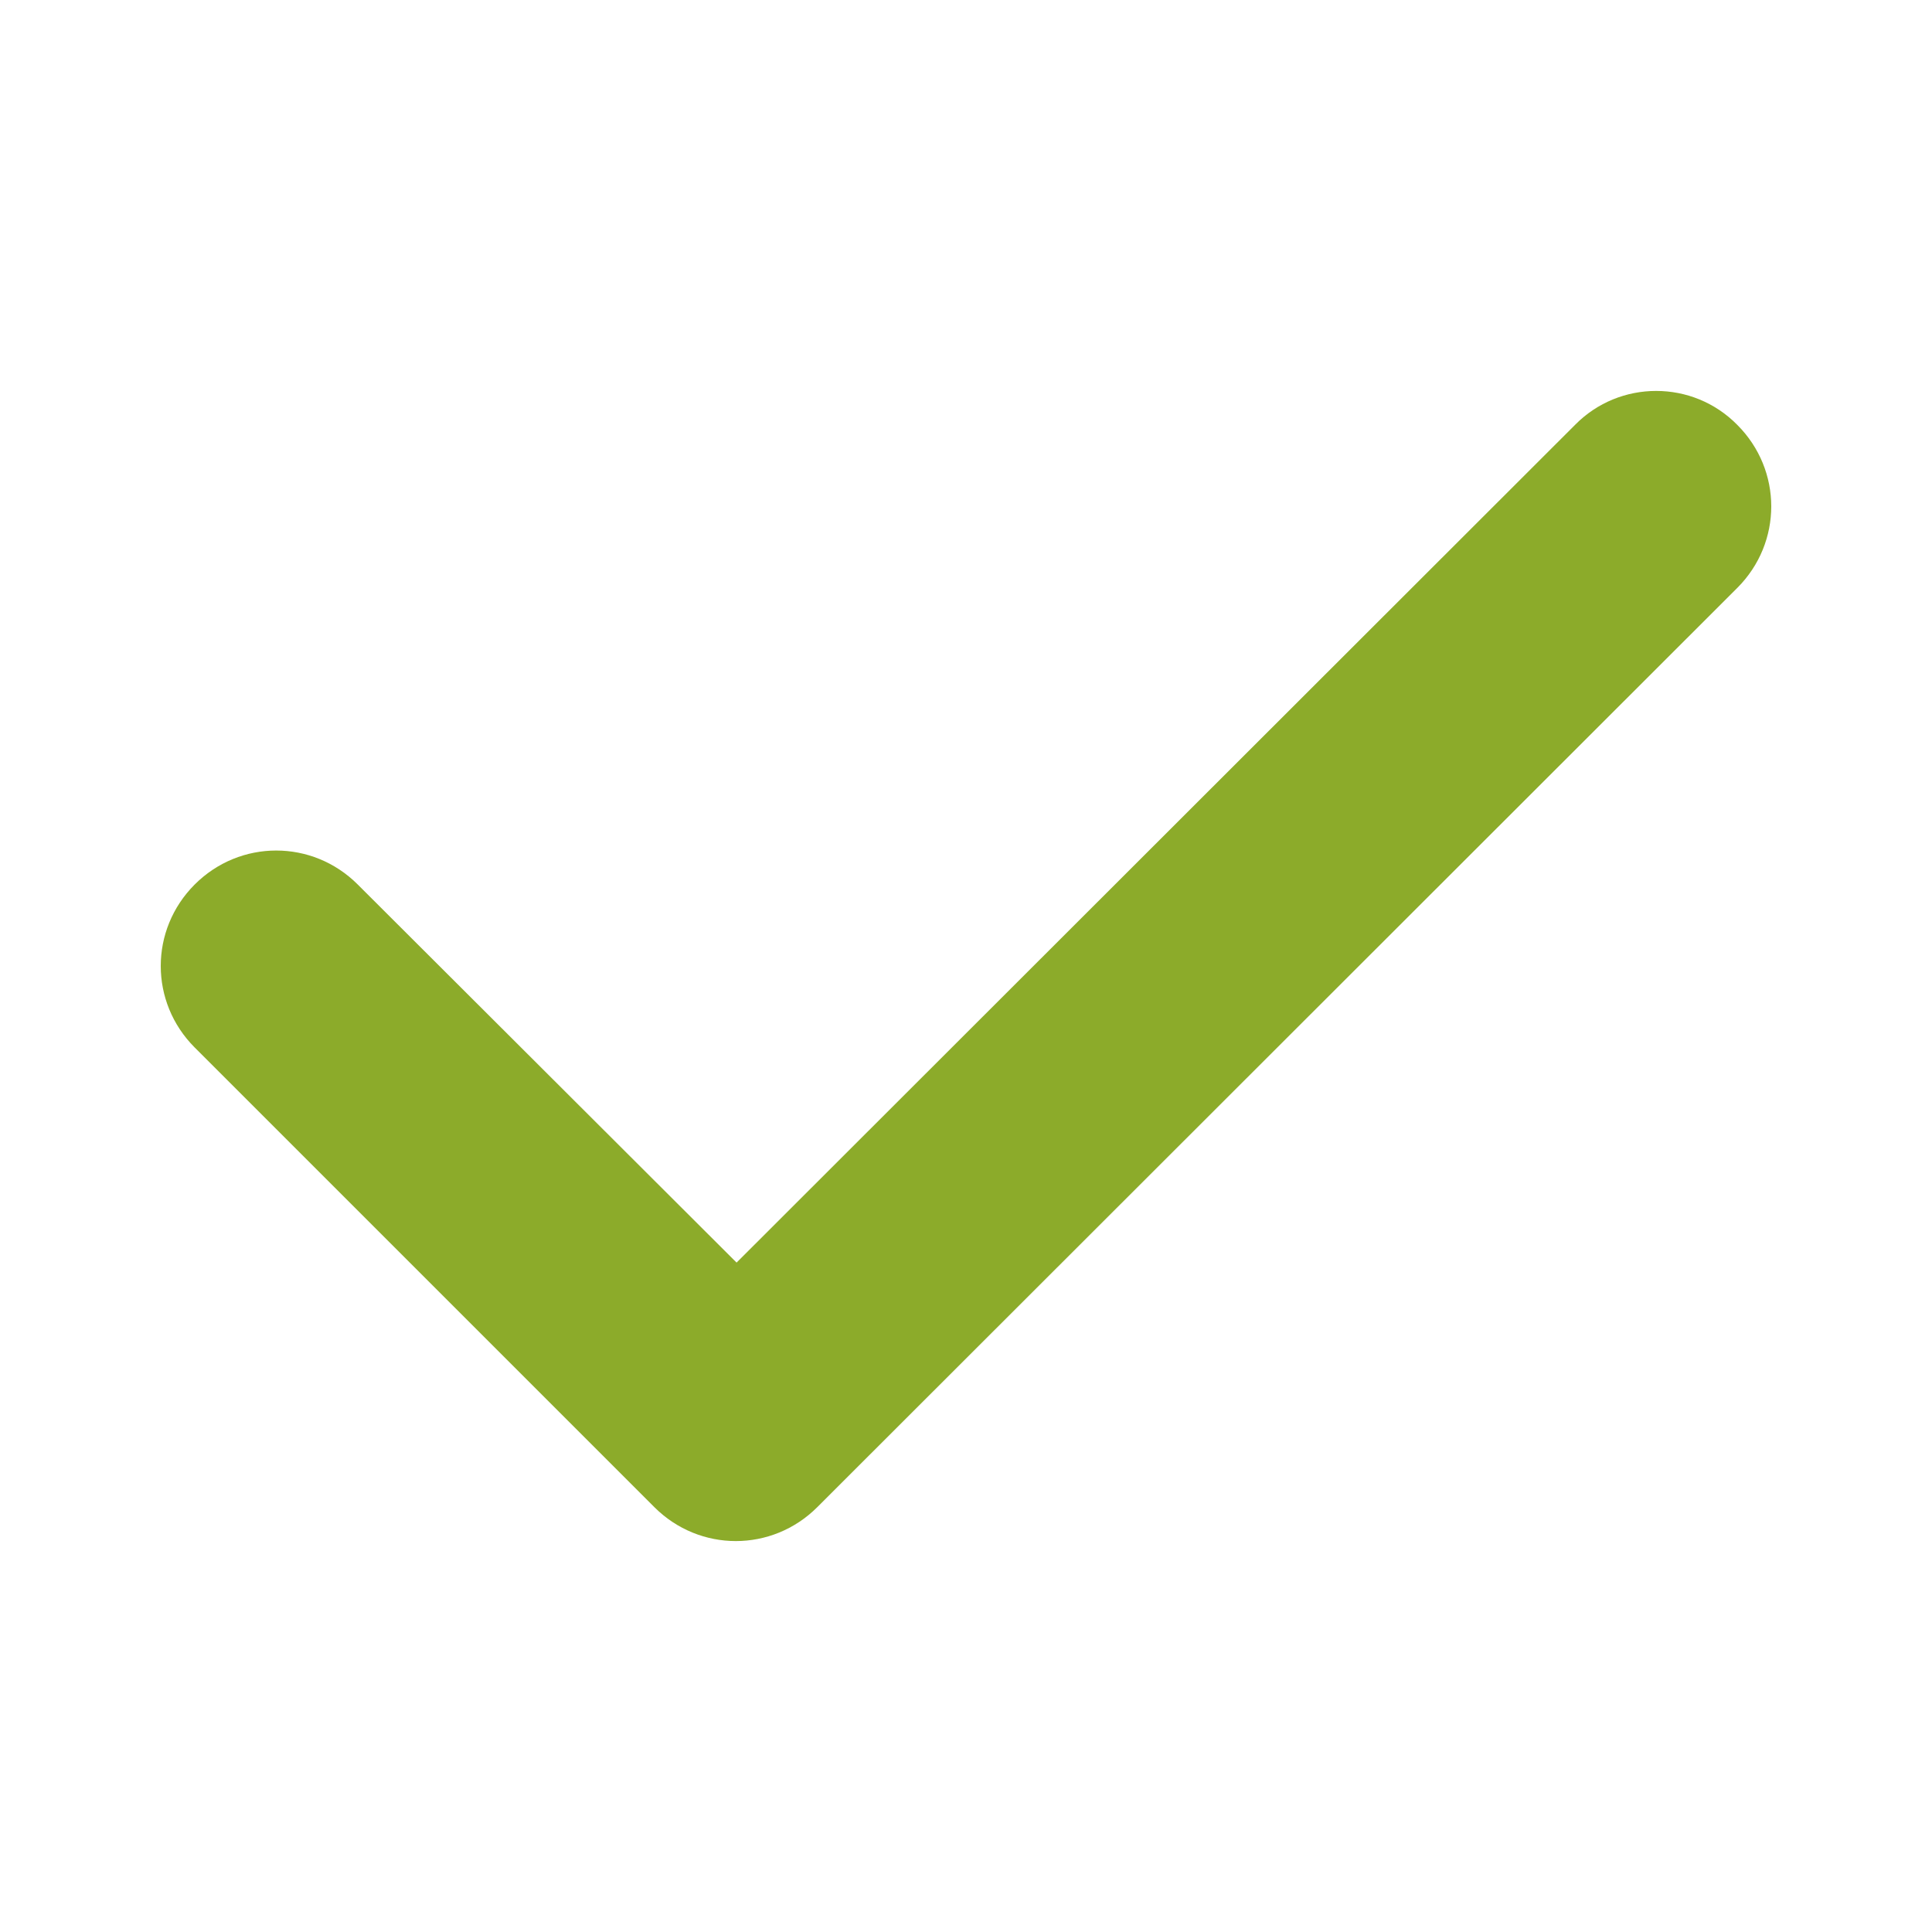
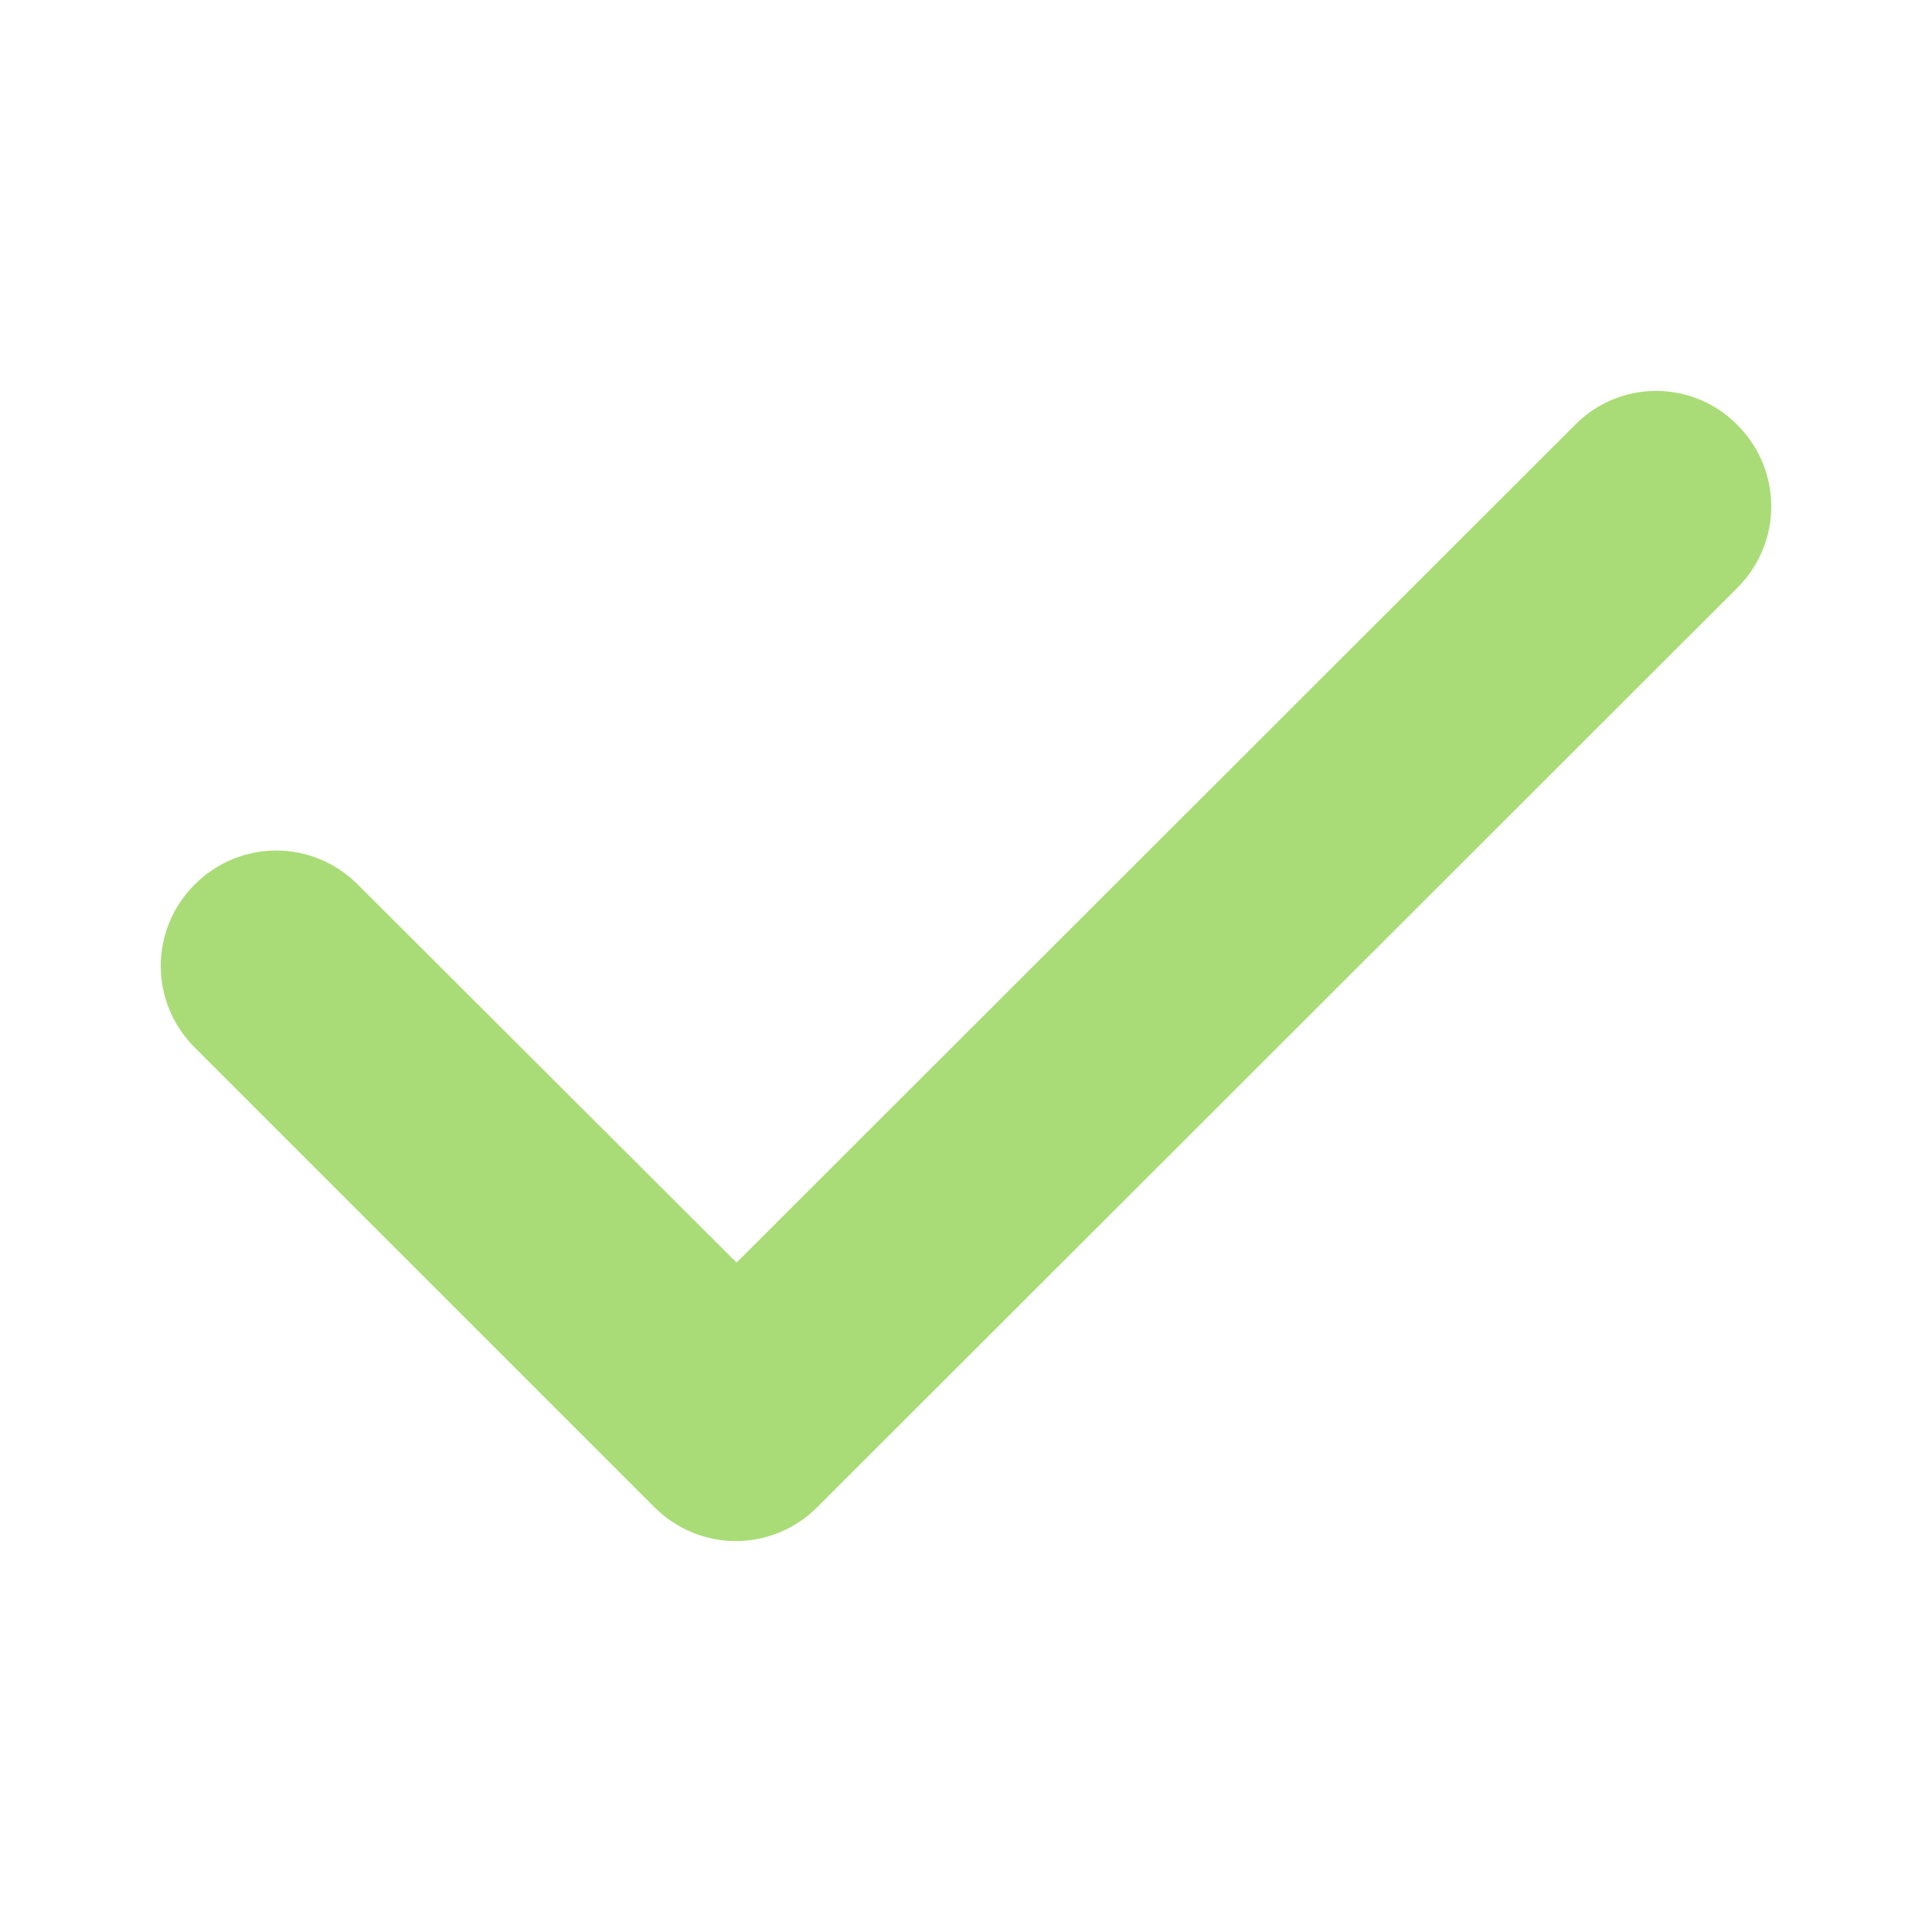
<svg xmlns="http://www.w3.org/2000/svg" version="1.1" id="Layer_2" x="0px" y="0px" viewBox="0 0 256 256" style="enable-background:new 0 0 256 256;" xml:space="preserve">
  <style type="text/css">
- 	.st0{fill:#8CAB2A;}
+ 	.st0{fill:#A9DC76;}
</style>
  <path class="st0" d="M230.2,56.3c6,6,6,15.6,0,21.6L108.3,199.7c-6,6-15.6,6-21.6,0l-60.9-60.9c-6-6-6-15.6,0-21.6  c6-6,15.6-6,21.6,0l50.2,50.1L208.7,56.3C214.6,50.3,224.3,50.3,230.2,56.3L230.2,56.3z" />
</svg>
